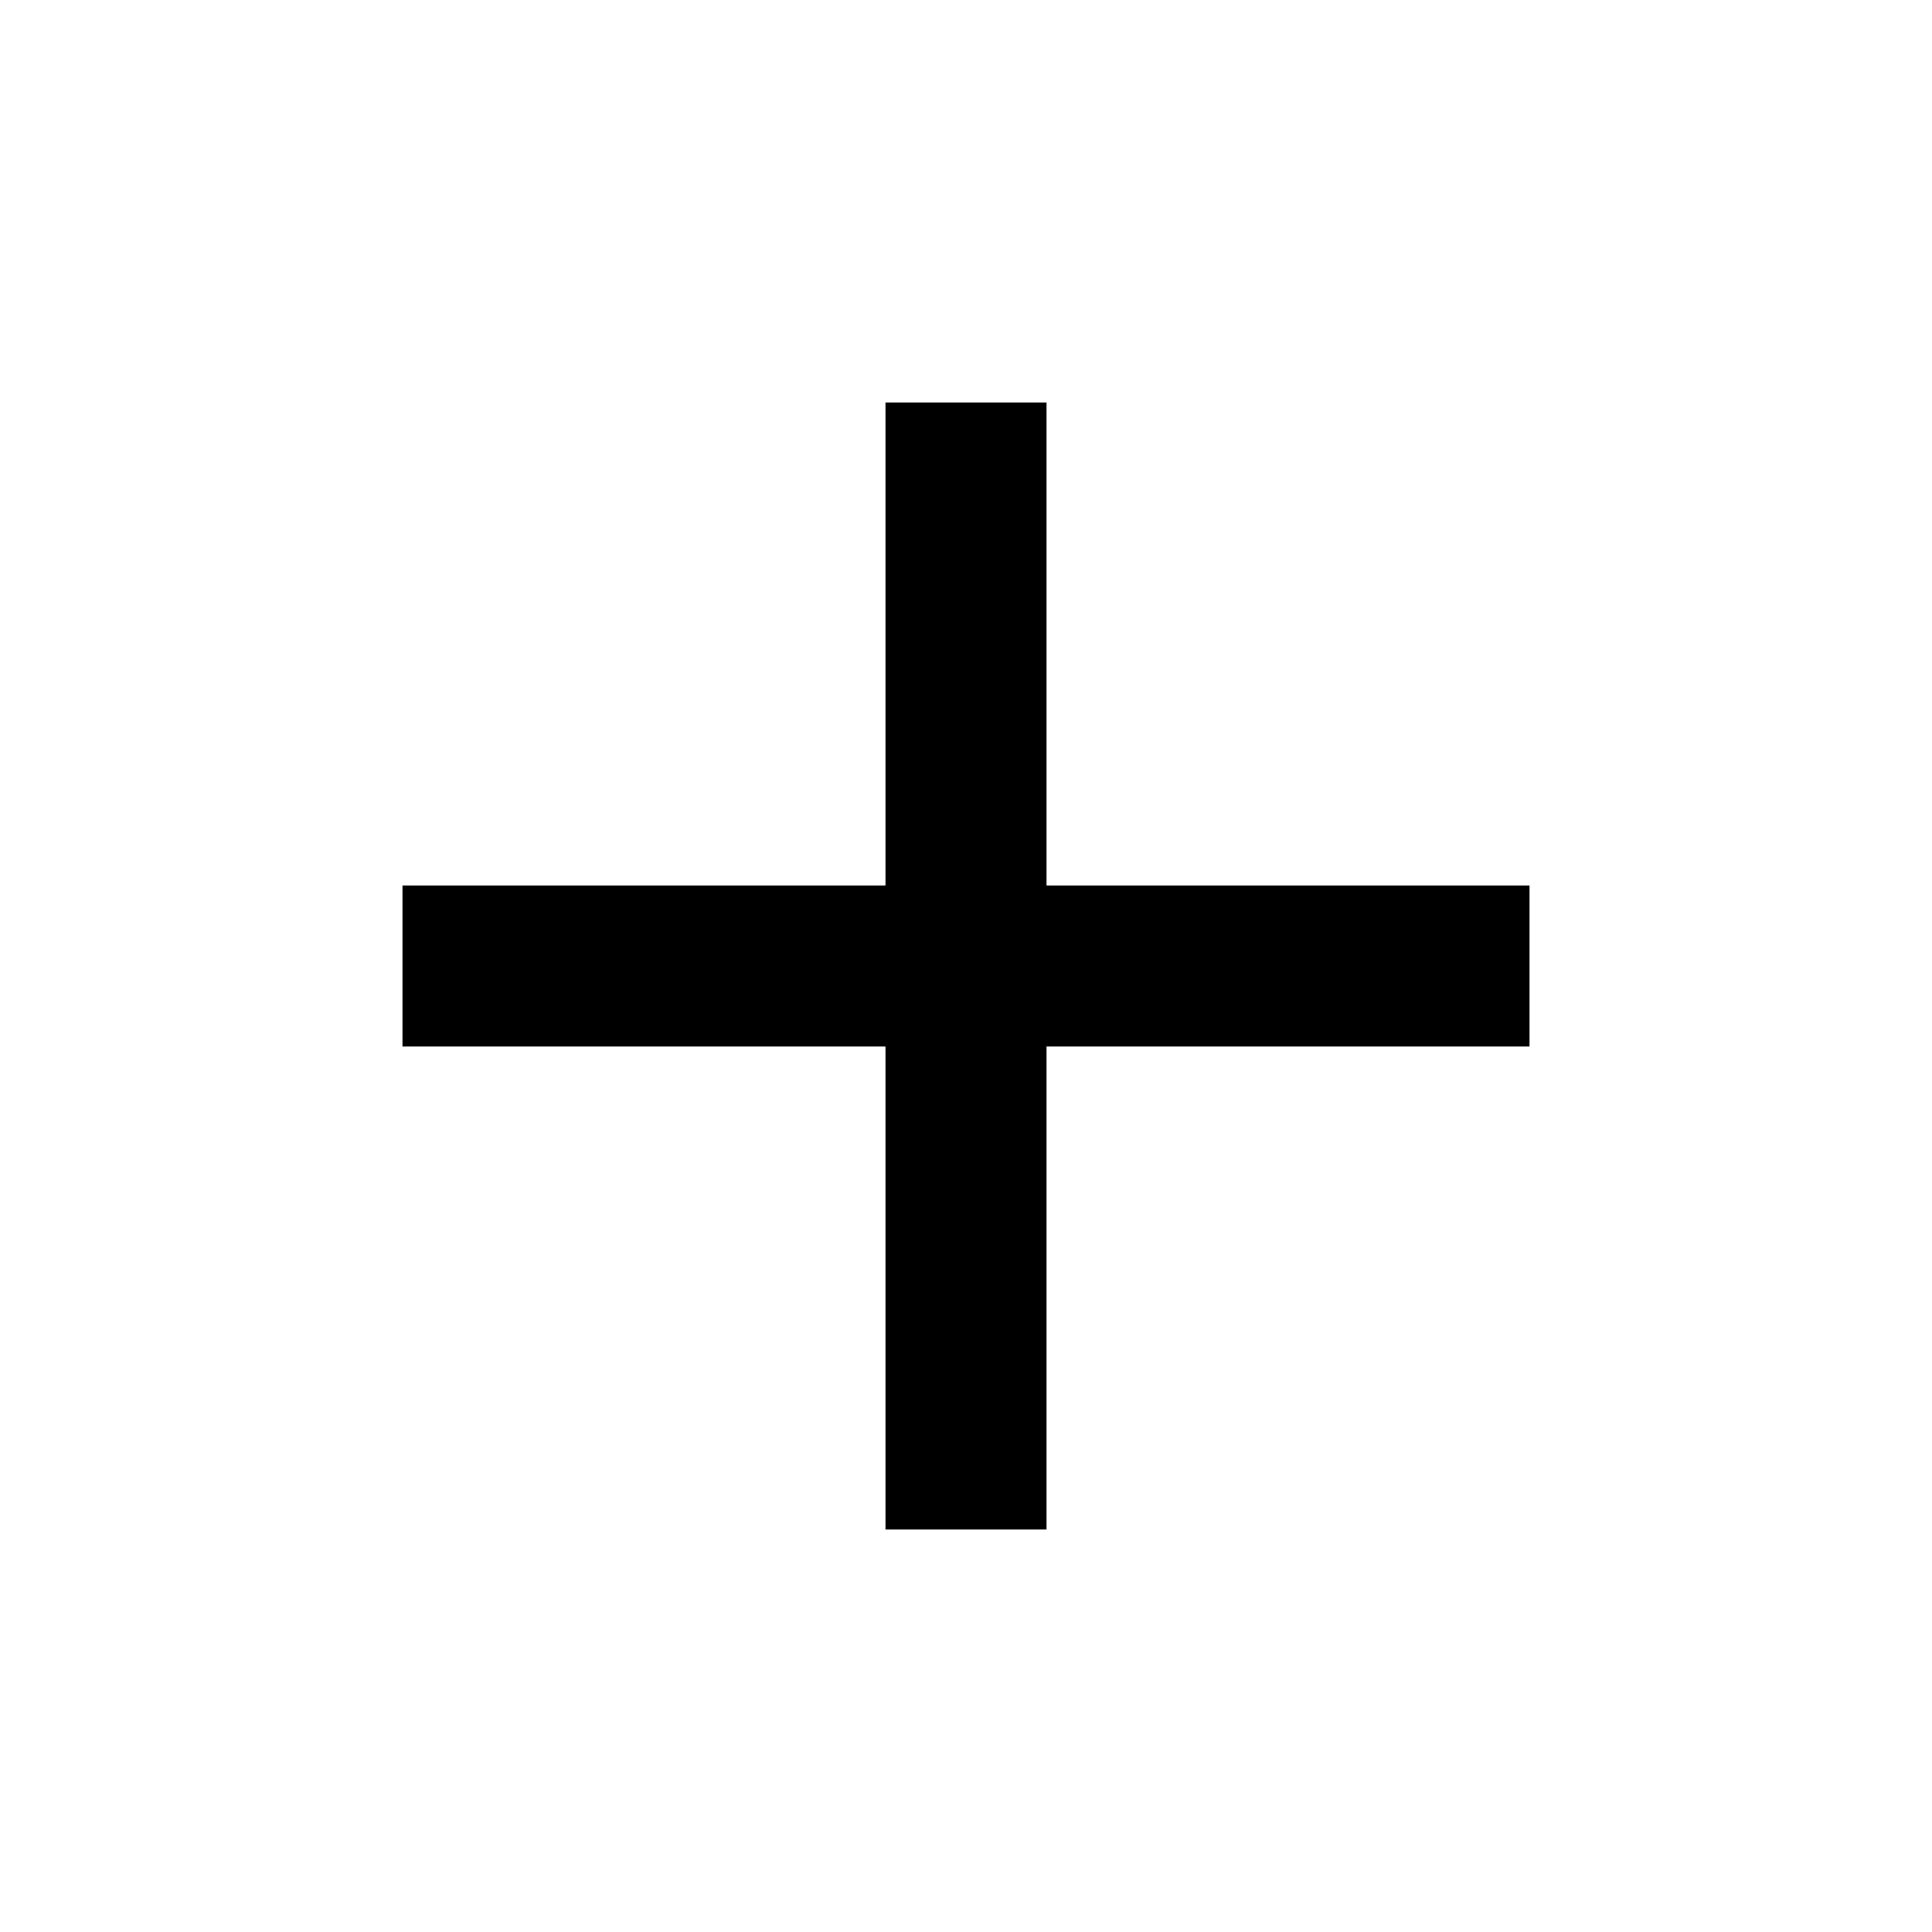
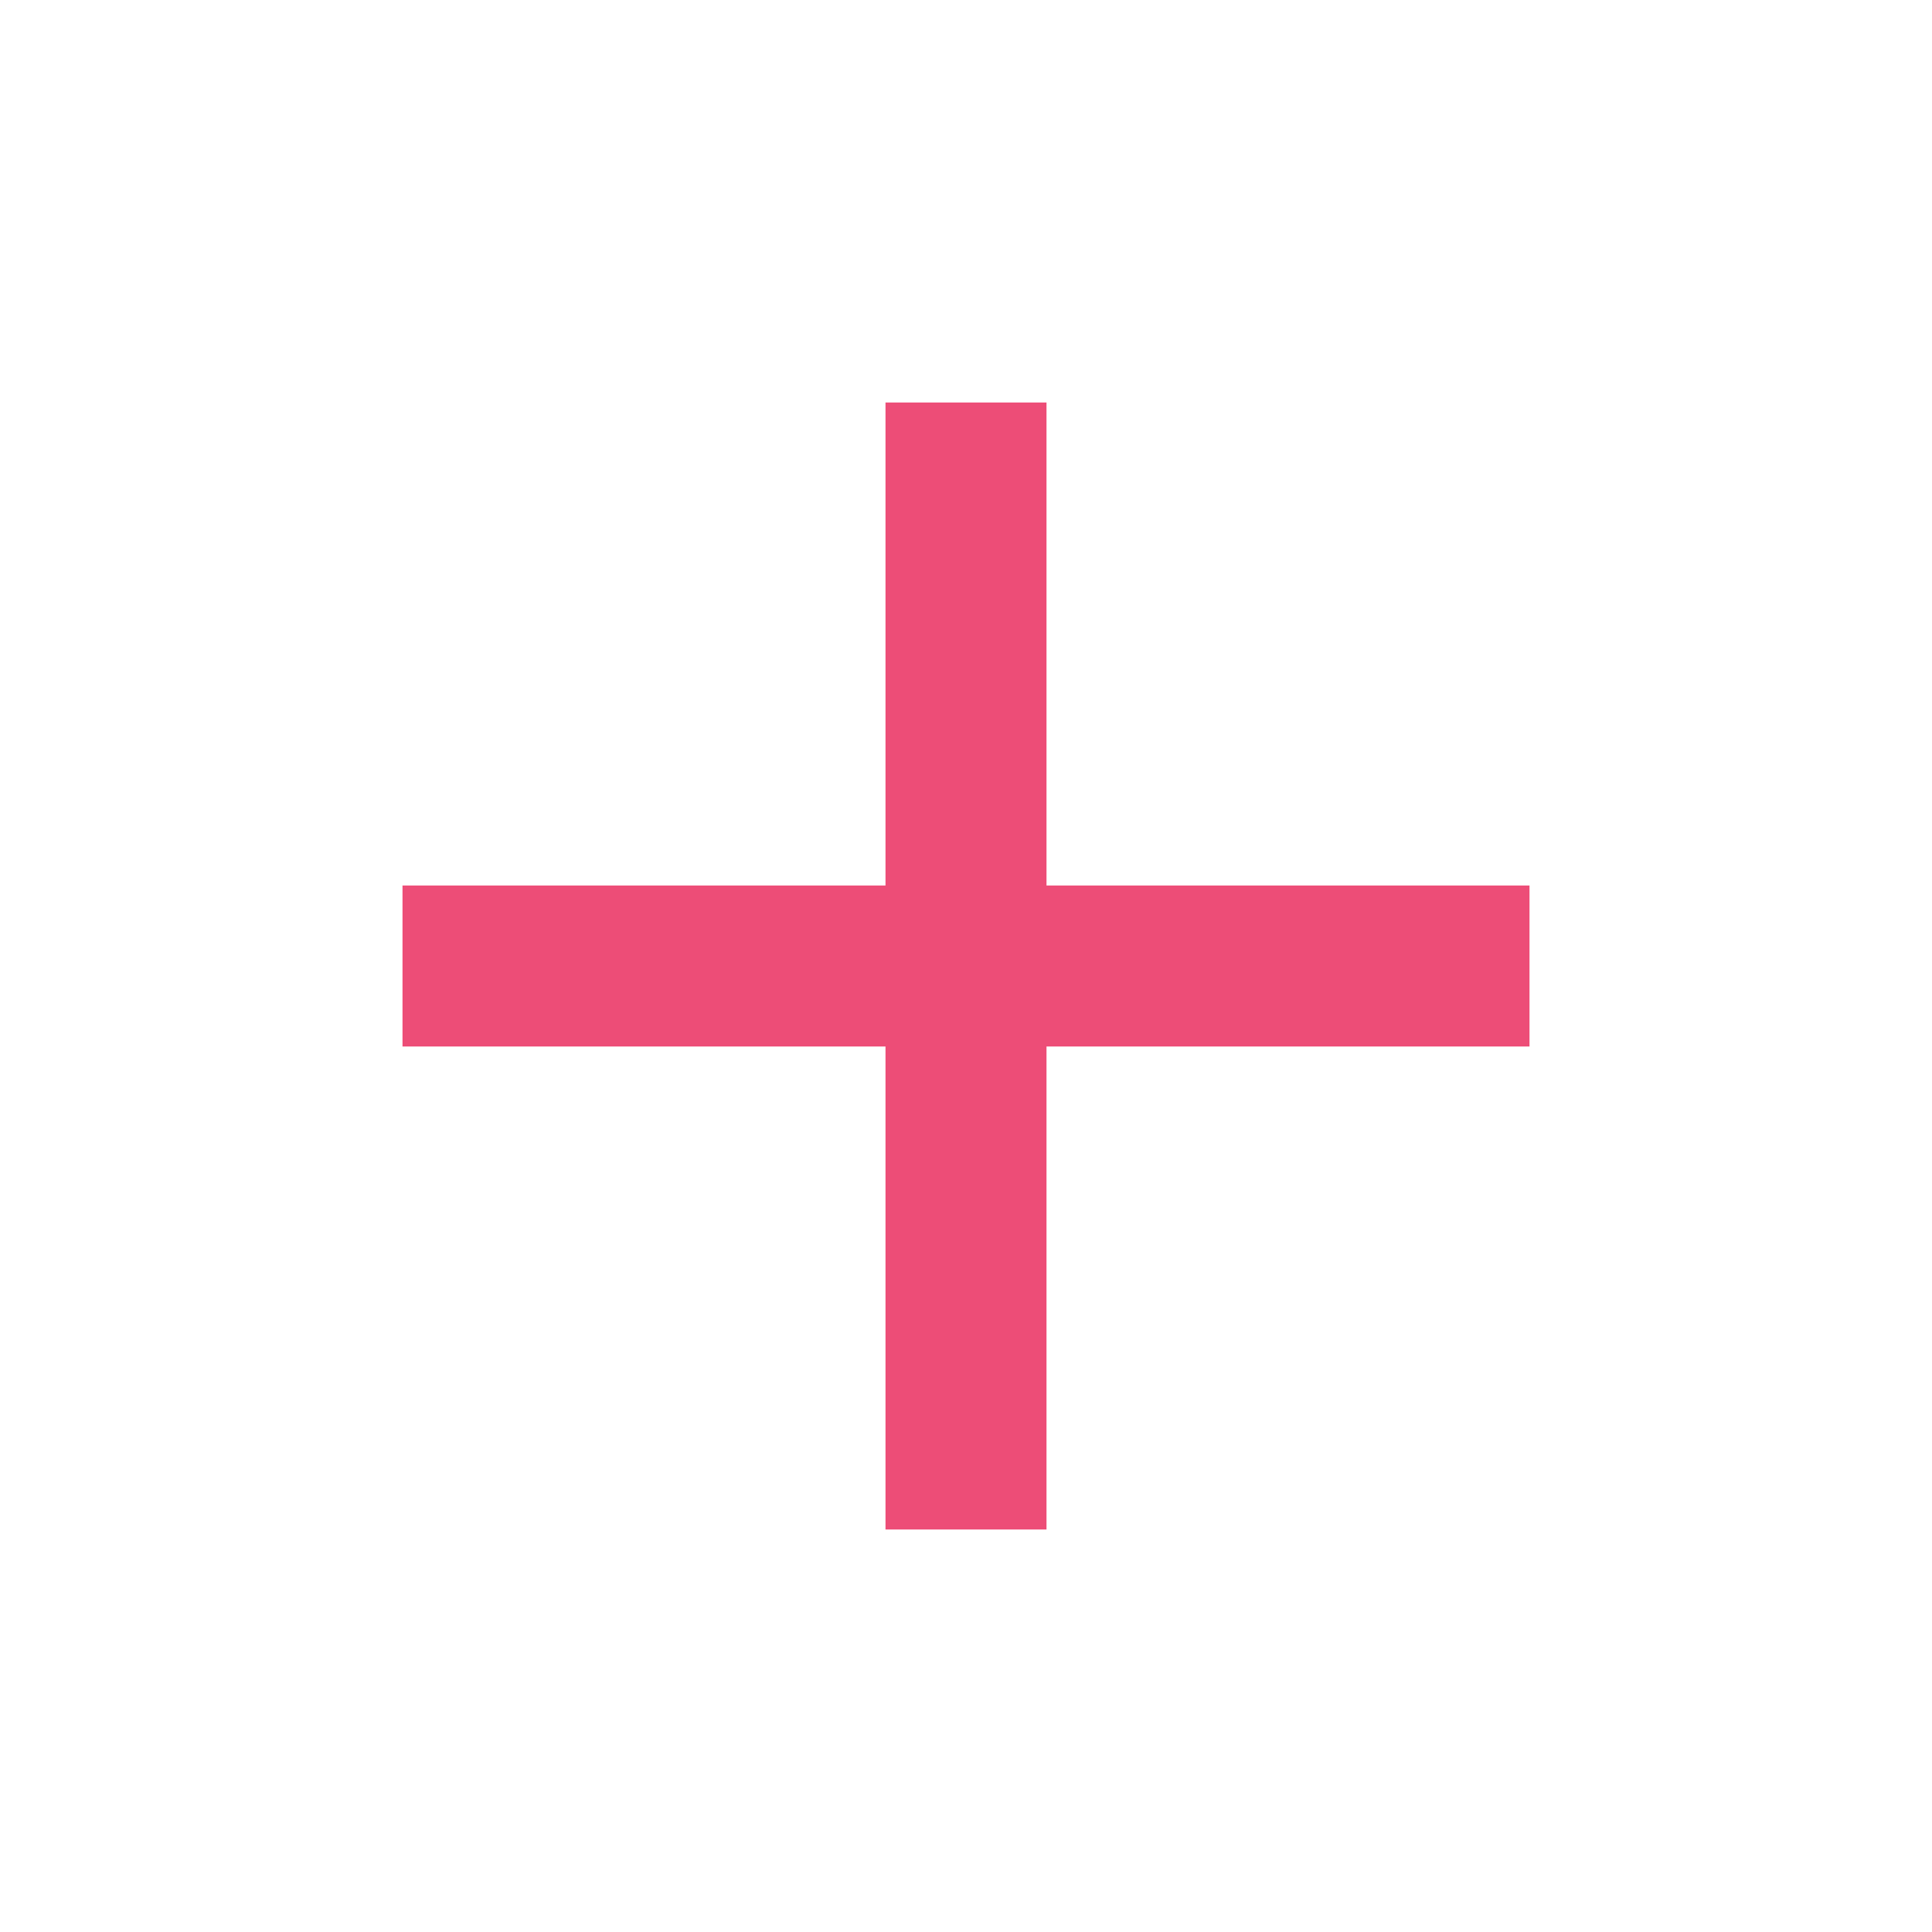
- <svg xmlns="http://www.w3.org/2000/svg" height="24px" viewBox="0 0 24 24" width="24px" fill="#000000">
+ <svg xmlns="http://www.w3.org/2000/svg" height="24px" viewBox="0 0 24 24" width="24px" fill="rgb(237, 77, 119)">
  <path d="M0 0h24v24H0z" fill="none" />
  <path d="M19 13h-6v6h-2v-6H5v-2h6V5h2v6h6v2z" />
</svg>
